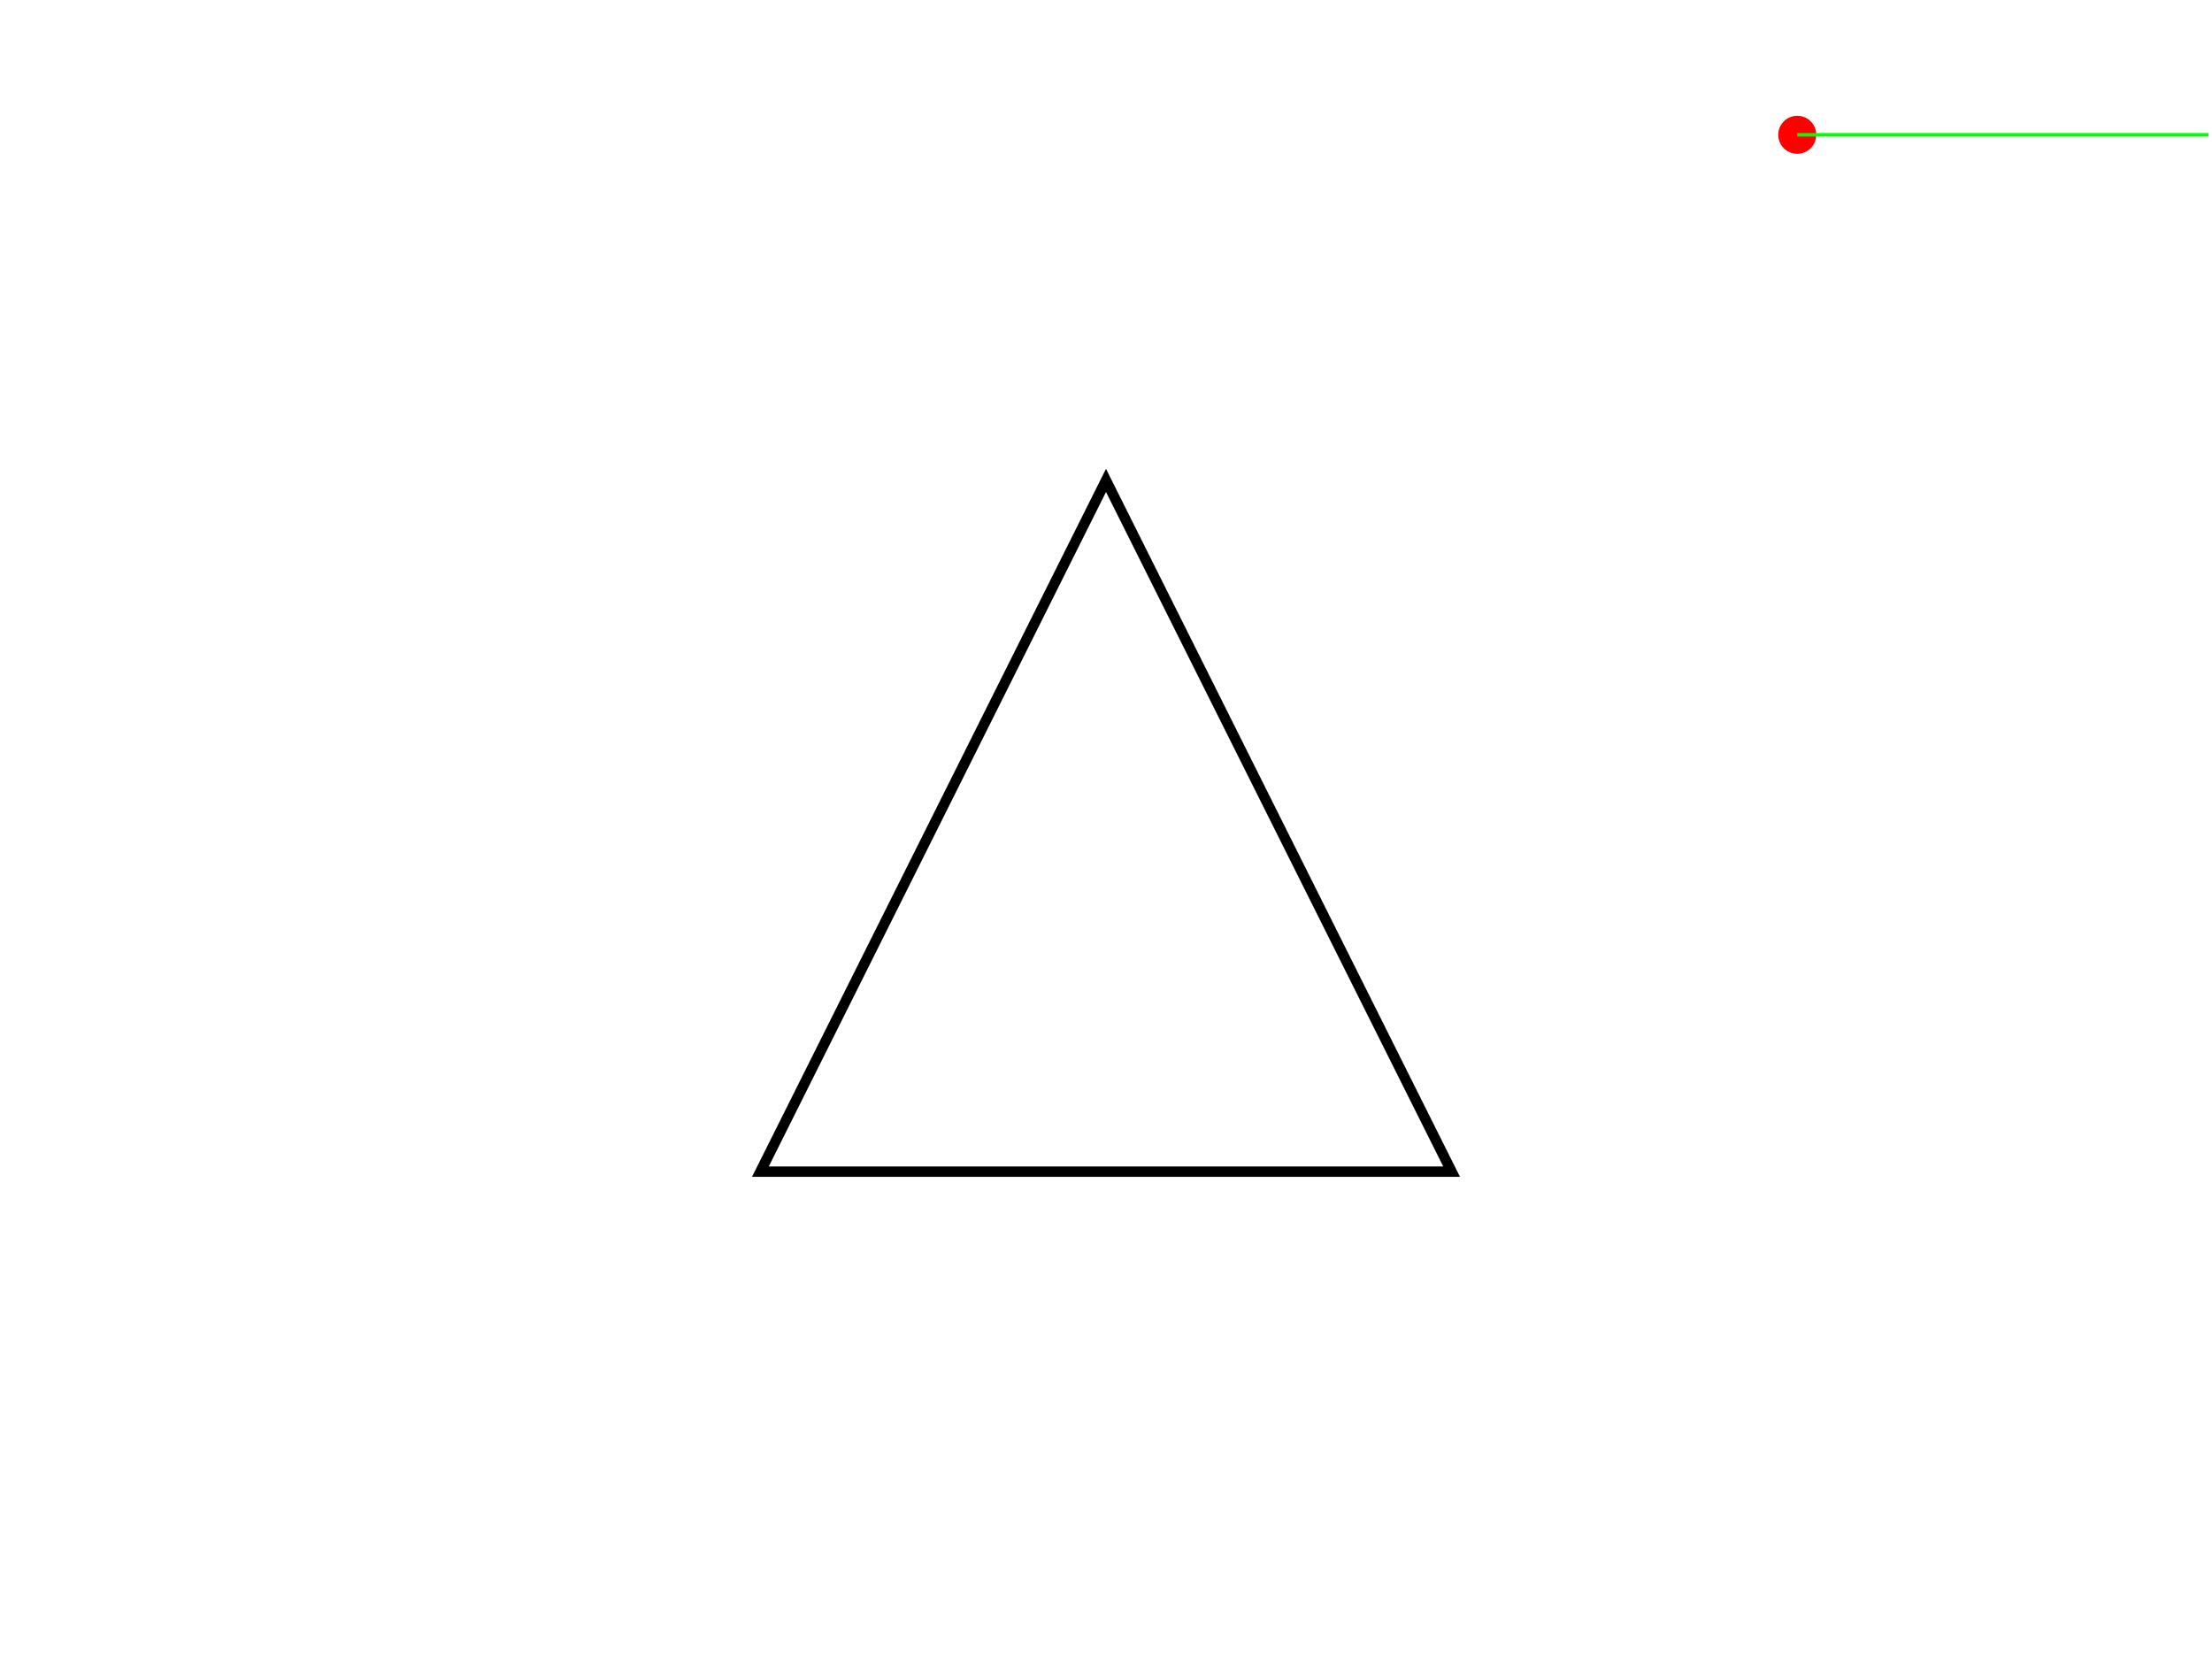
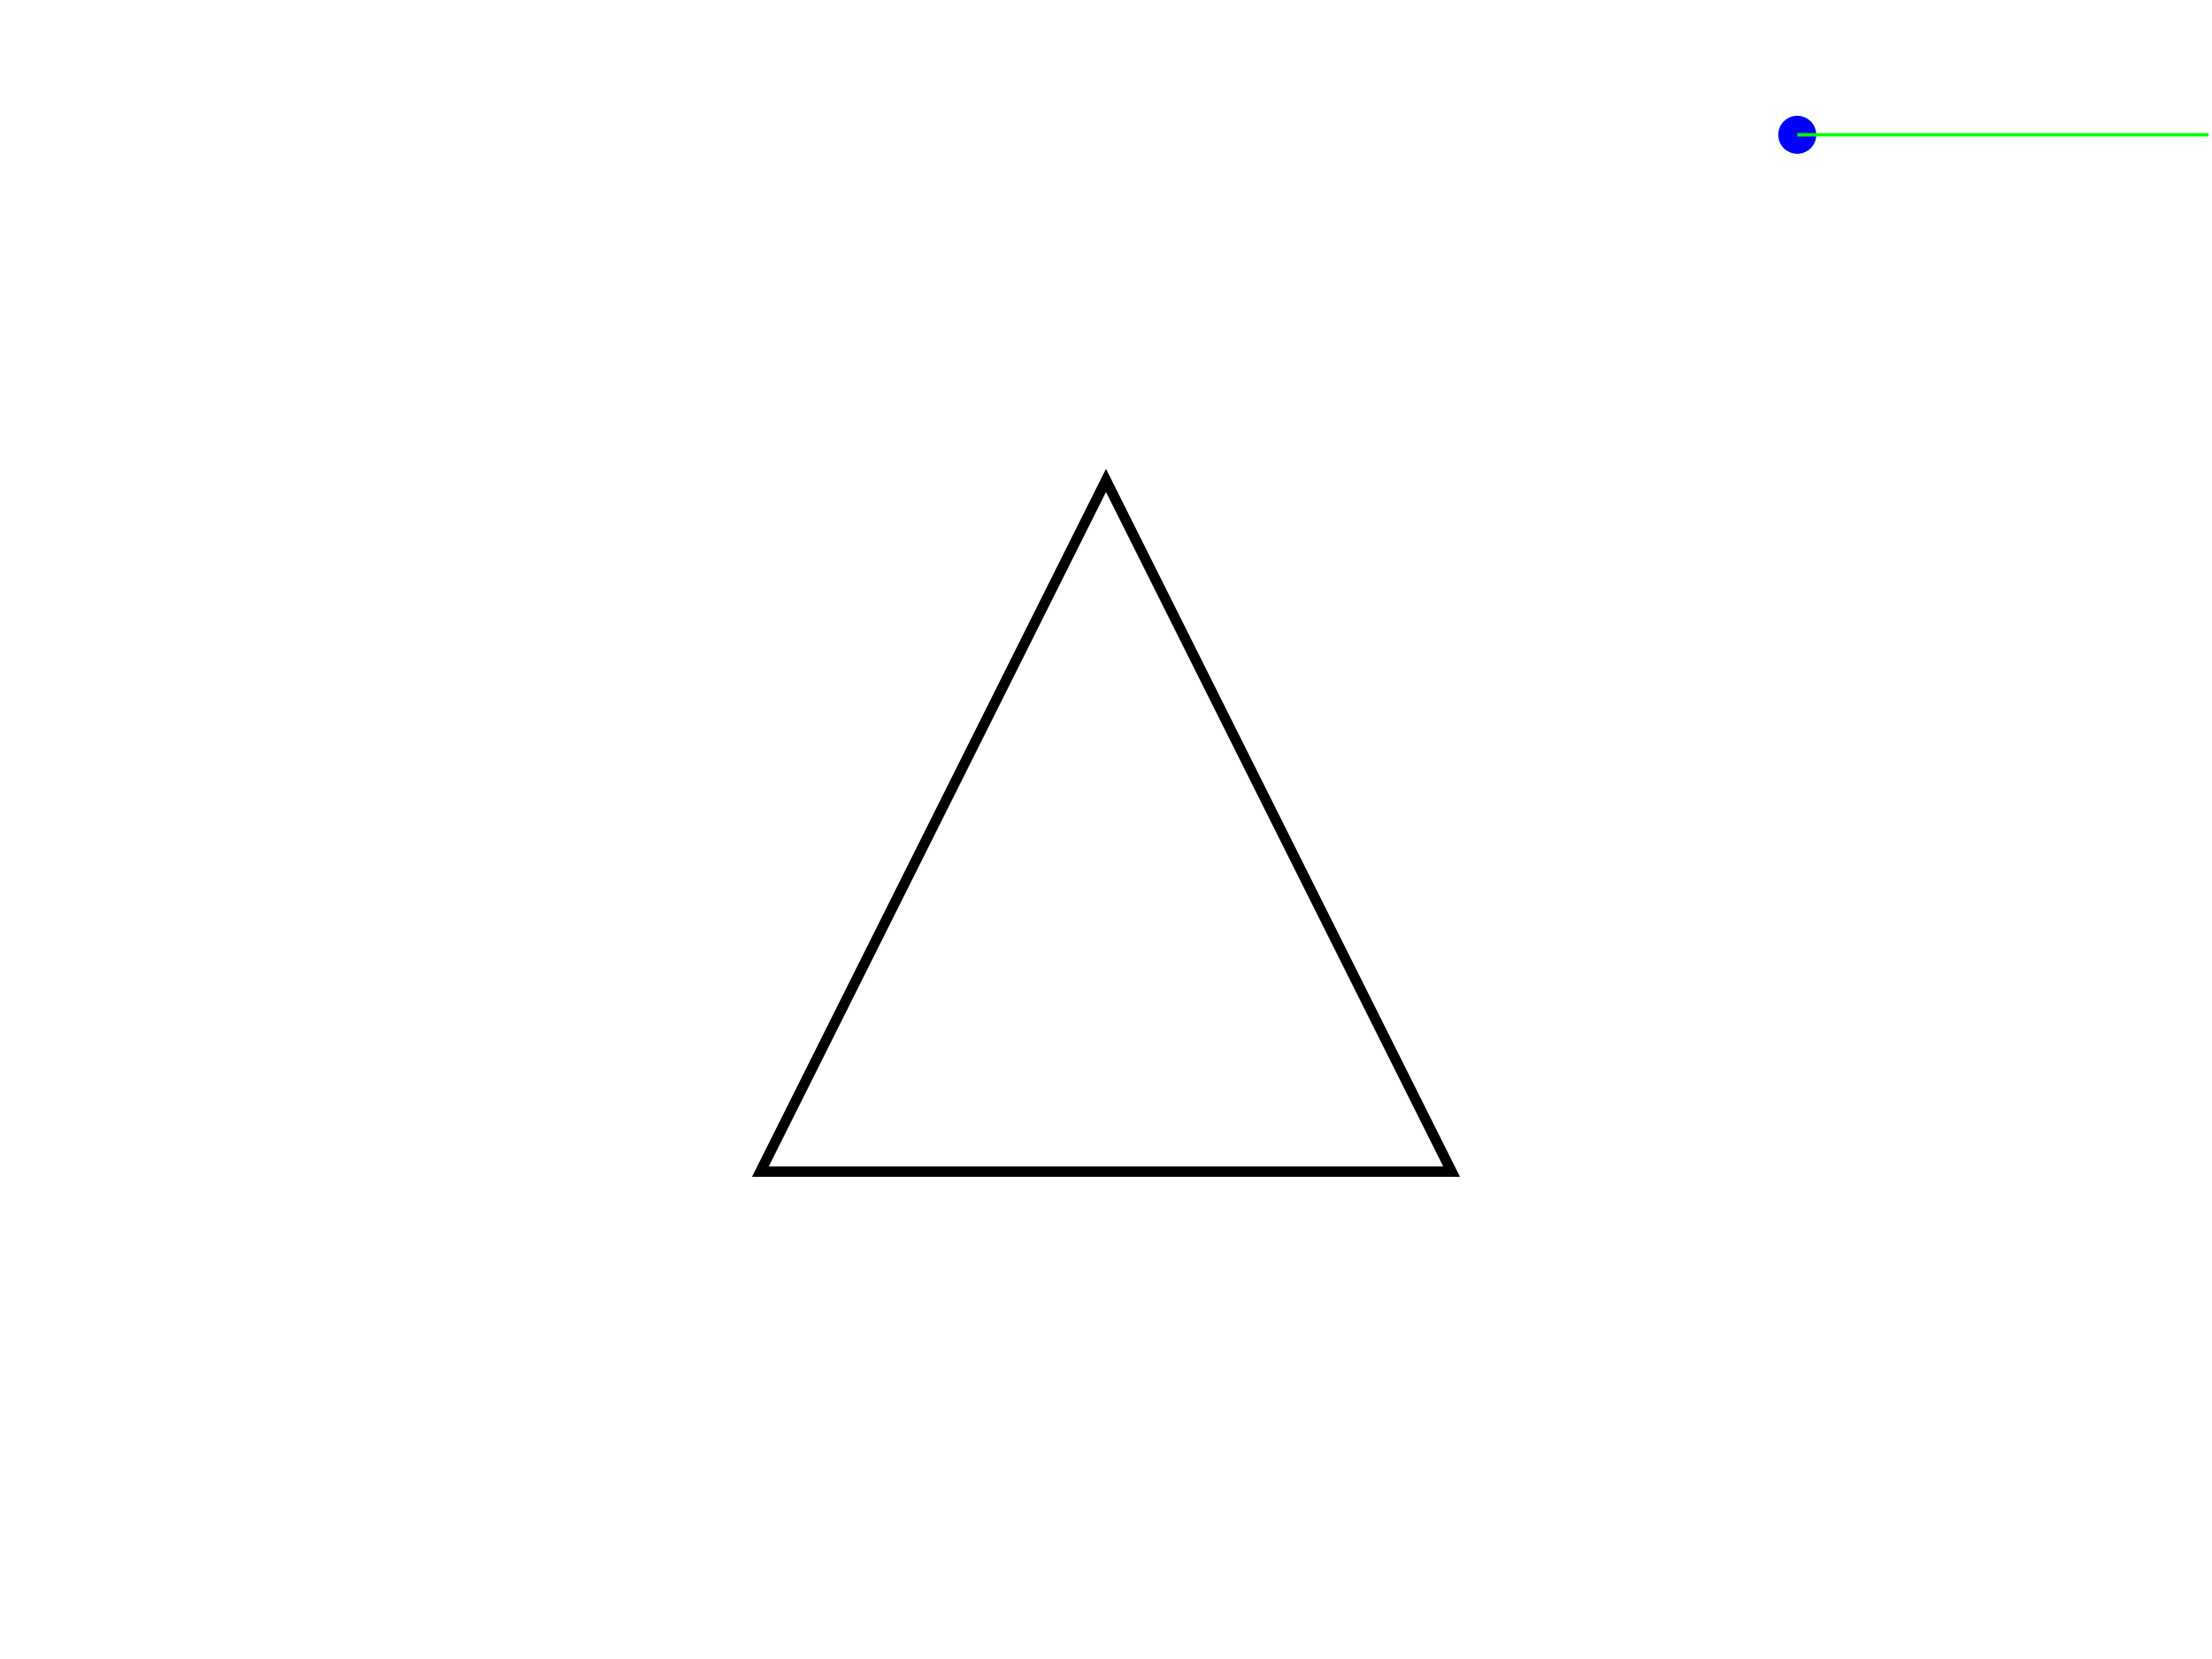
<svg xmlns="http://www.w3.org/2000/svg" version="1.1" width="640" height="480">
  <rect x="0" y="0" width="640" height="480" stroke="#ffffff" fill="#ffffff" />
  <polygon points=" 220,339 320,139 420,339 " stroke-width="3" stroke="#000000" fill="none" />
-   <circle cx="520" cy="39" r="5" stroke="#ff0000" fill="#ff0000" />
+   <circle cx="520" cy="39" r="5" stroke="#0000ff" fill="#0000ff" />
  <line x1="520" y1="39" x2="639" y2="39" stroke-width="1" stroke="#00ff00" fill="none" />
</svg>
